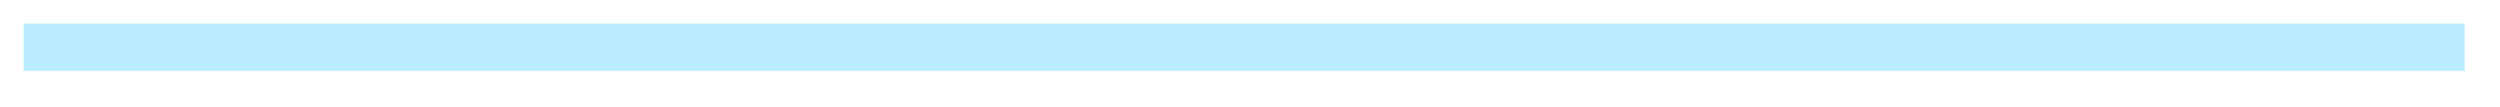
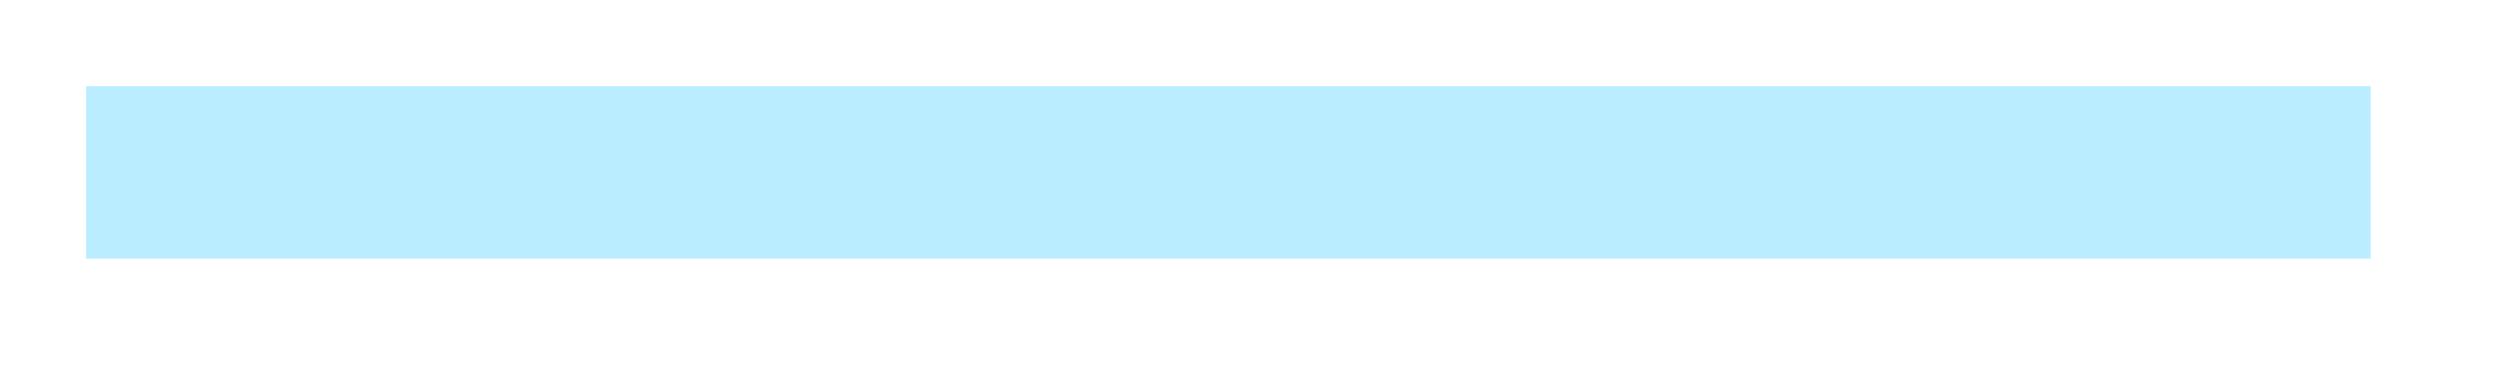
- <svg xmlns="http://www.w3.org/2000/svg" version="1.1" width="212px" height="9px">
-   <g transform="matrix(1 0 0 1 -389 -6497 )">
-     <path d="M 391 6501  L 598 6501  " stroke-width="4" stroke="#b9edff" fill="none" />
+ <svg xmlns="http://www.w3.org/2000/svg" version="1.1" width="58px" height="9px">
+   <g transform="matrix(1 0 0 1 -1018 -81 )">
+     <path d="M 1020 85  L 1073 85  " stroke-width="4" stroke="#b9edff" fill="none" />
  </g>
</svg>
